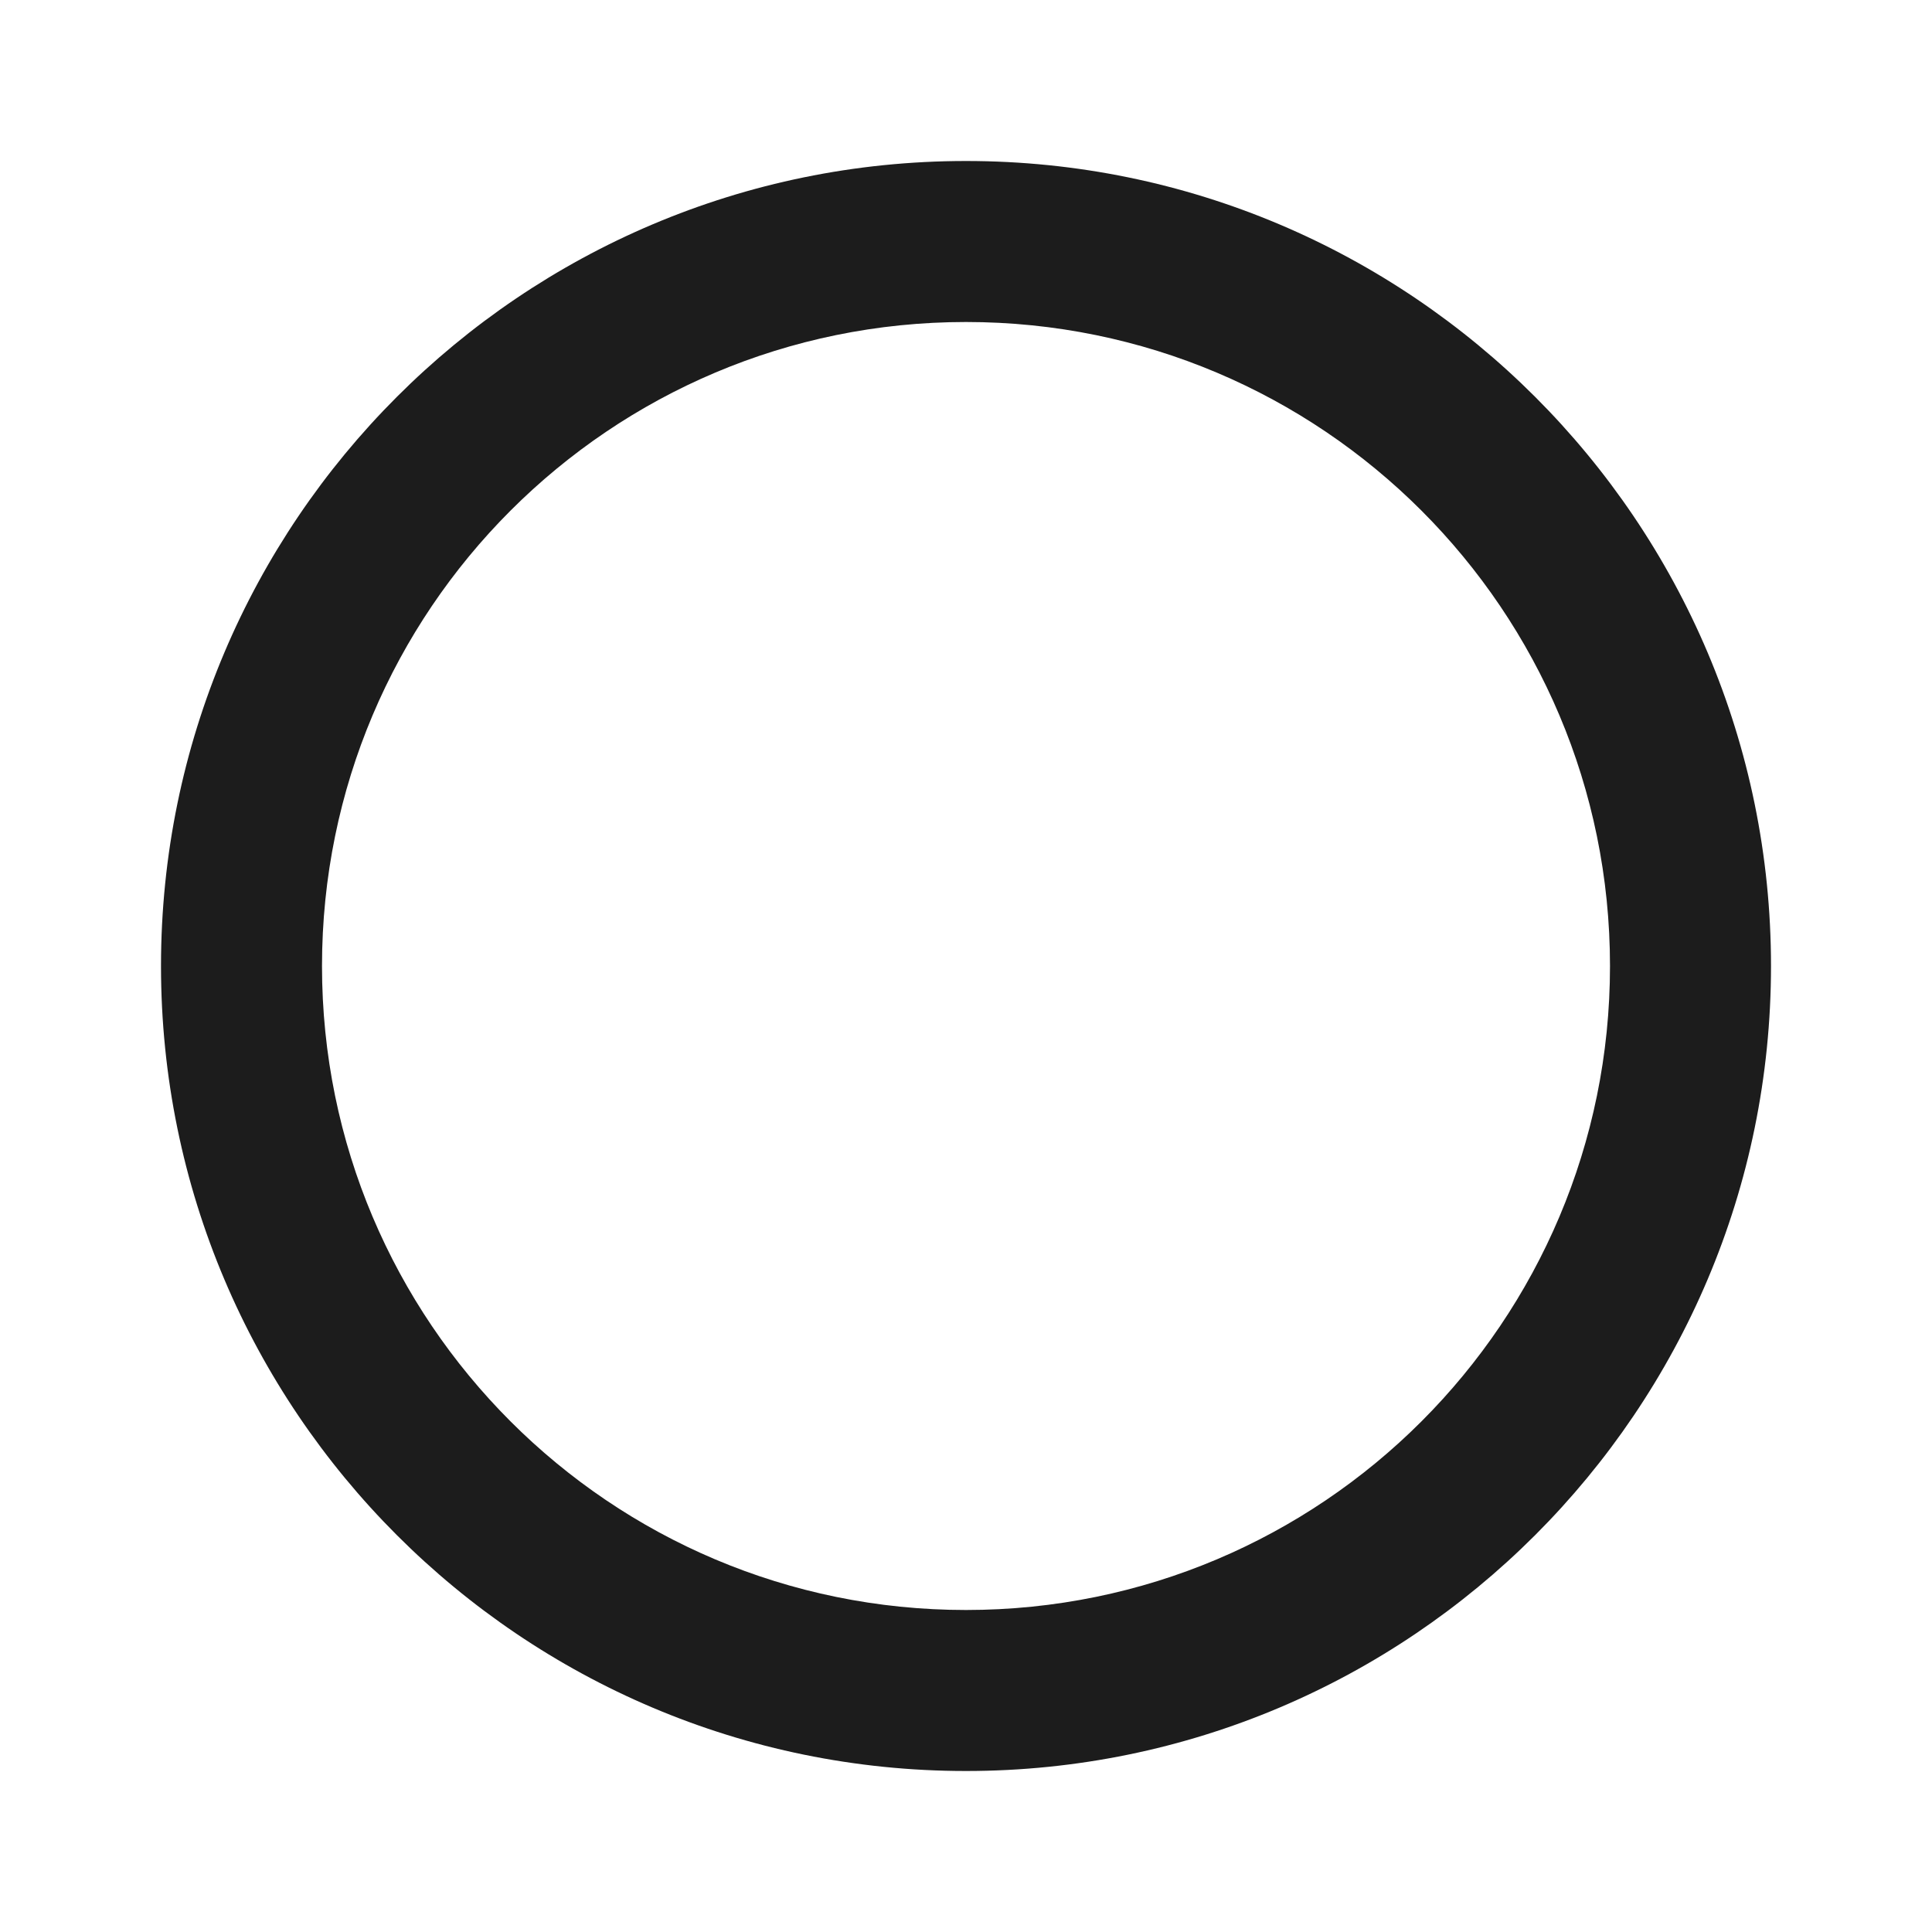
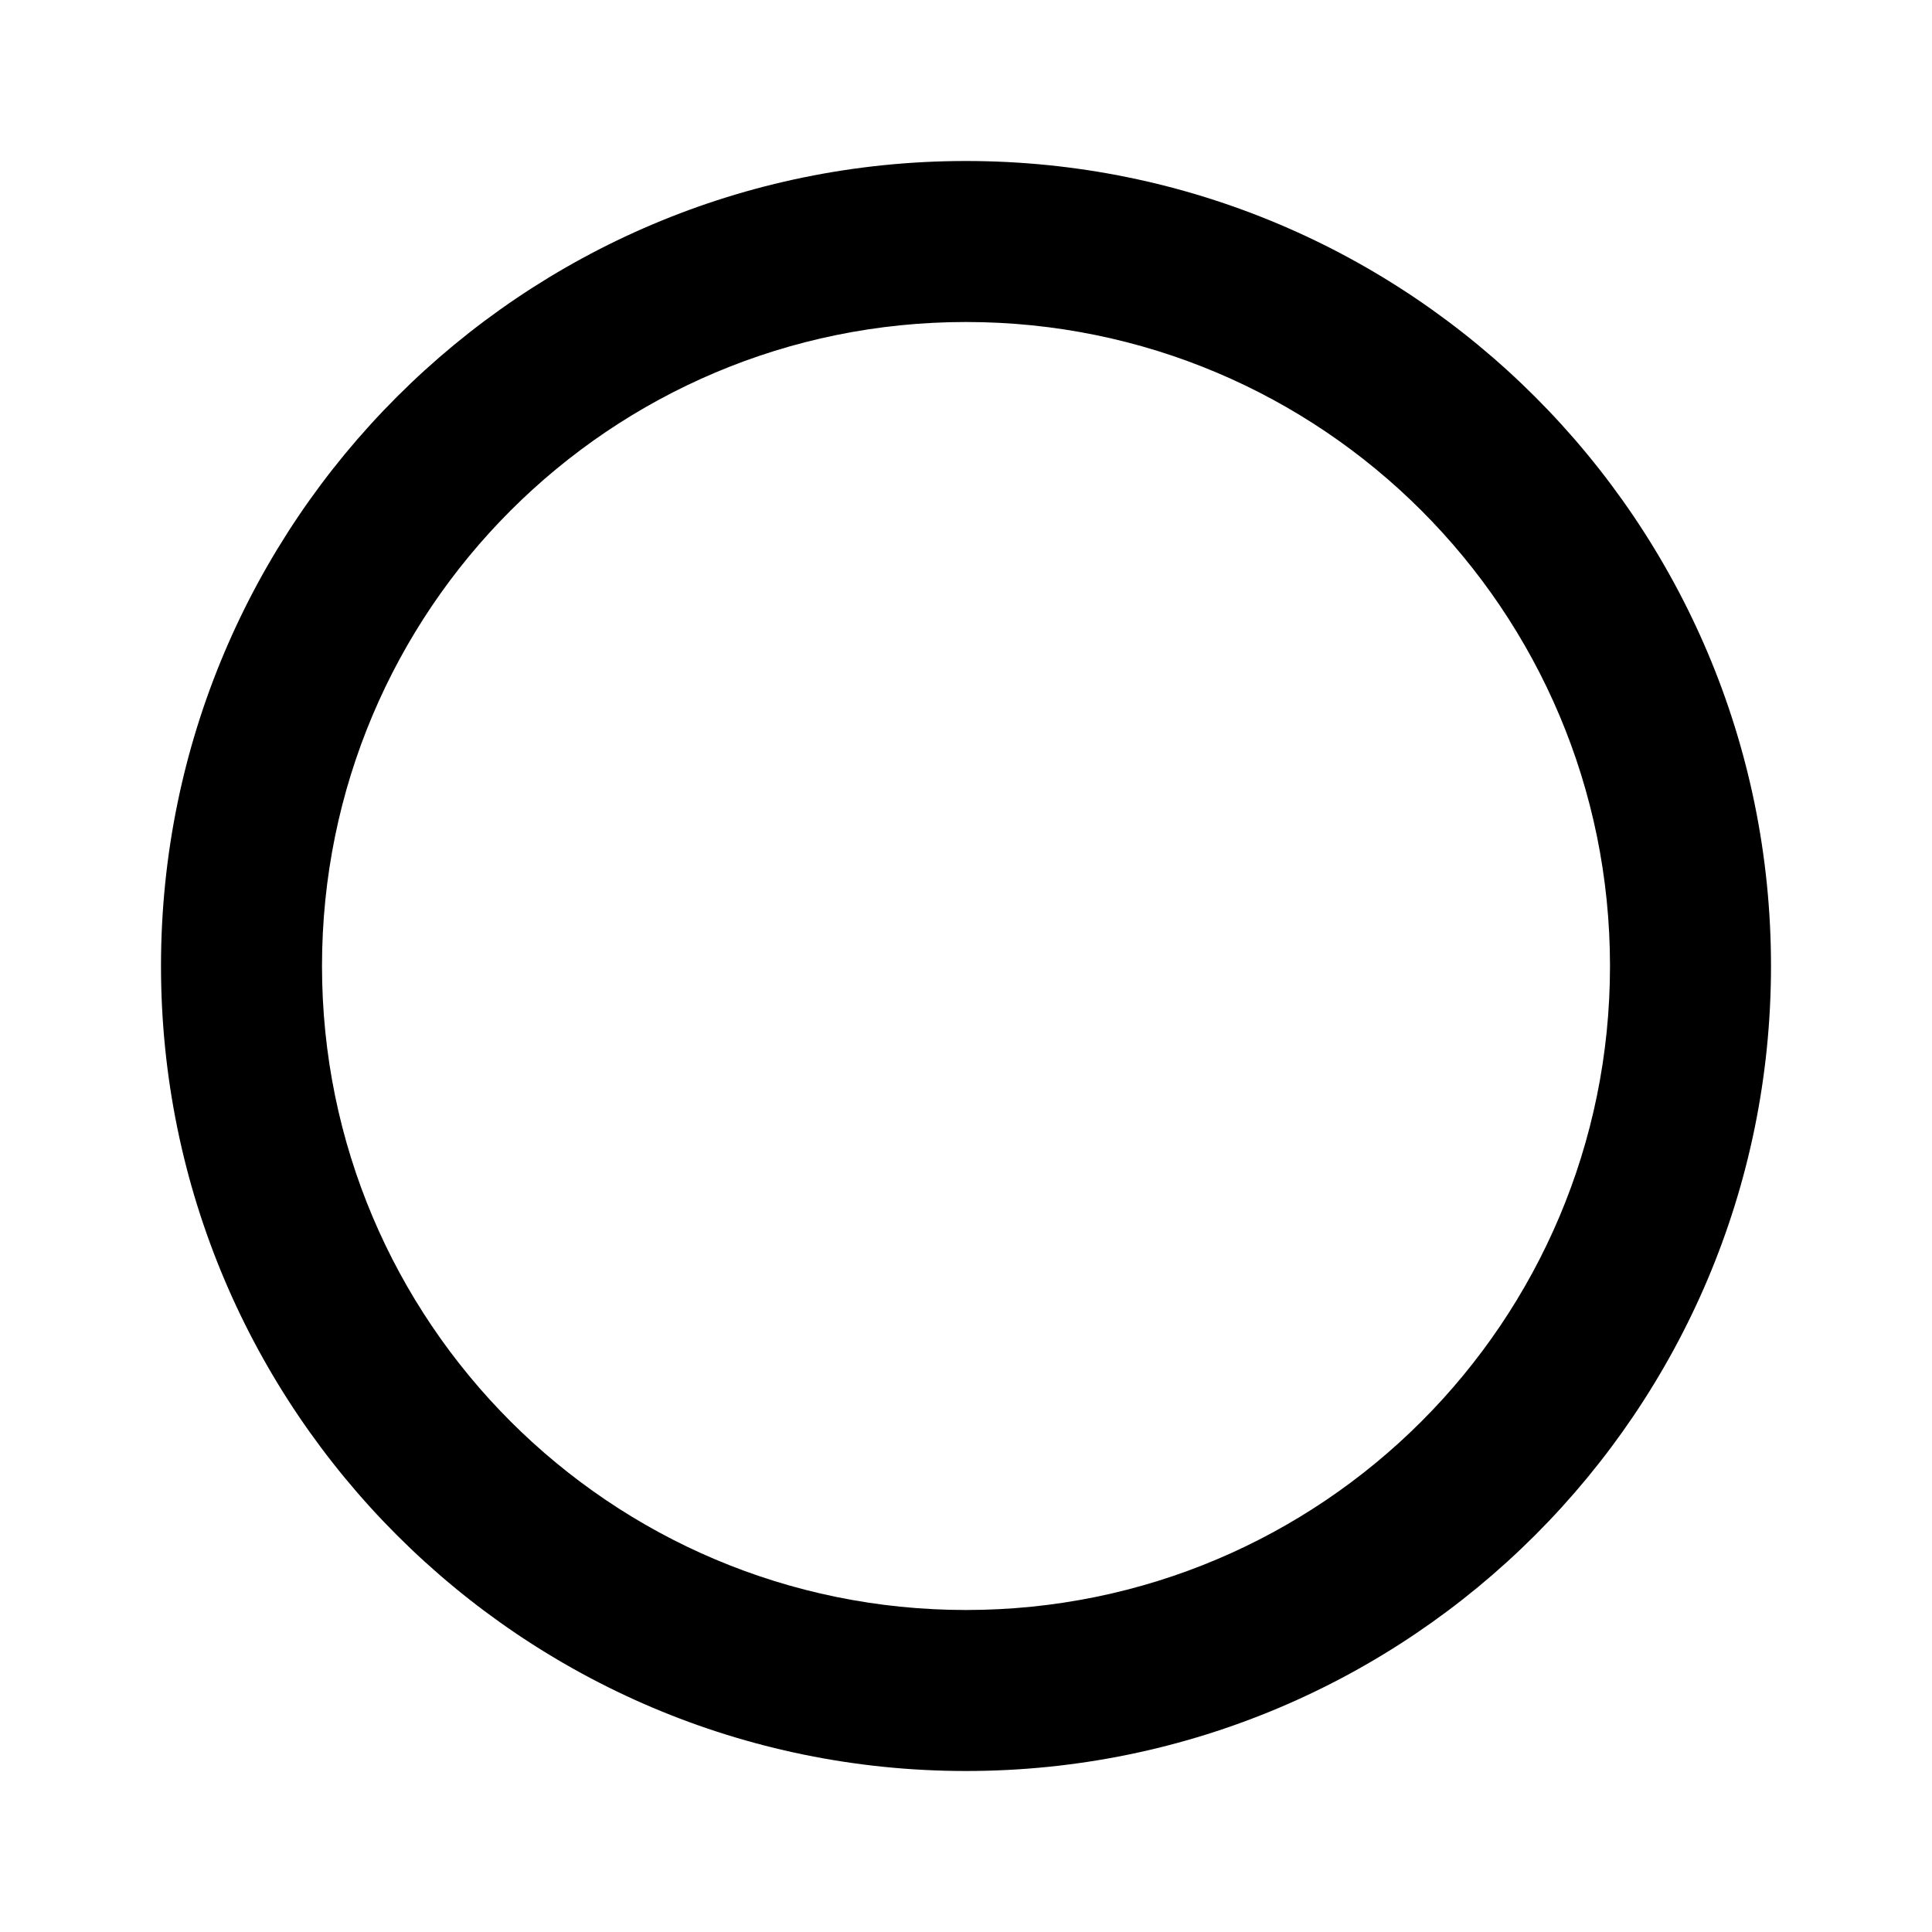
<svg xmlns="http://www.w3.org/2000/svg" width="24" height="24" viewBox="0 0 24 24" fill="none">
-   <path d="M12 2C6.48 2 2 6.48 2 12C2 17.52 6.48 22 12 22C17.52 22 22 17.52 22 12C22 6.48 17.52 2 12 2ZM12 20C7.58 20 4 16.42 4 12C4 7.58 7.58 4 12 4C16.42 4 20 7.58 20 12C20 16.42 16.42 20 12 20Z" fill="#1C1C1C" />
+   <path d="M12 2C6.48 2 2 6.48 2 12C2 17.52 6.48 22 12 22C17.52 22 22 17.52 22 12C22 6.48 17.52 2 12 2ZM12 20C7.58 20 4 16.42 4 12C4 7.58 7.58 4 12 4C16.42 4 20 7.58 20 12C20 16.42 16.42 20 12 20Z" fill="currentColor" />
</svg>
